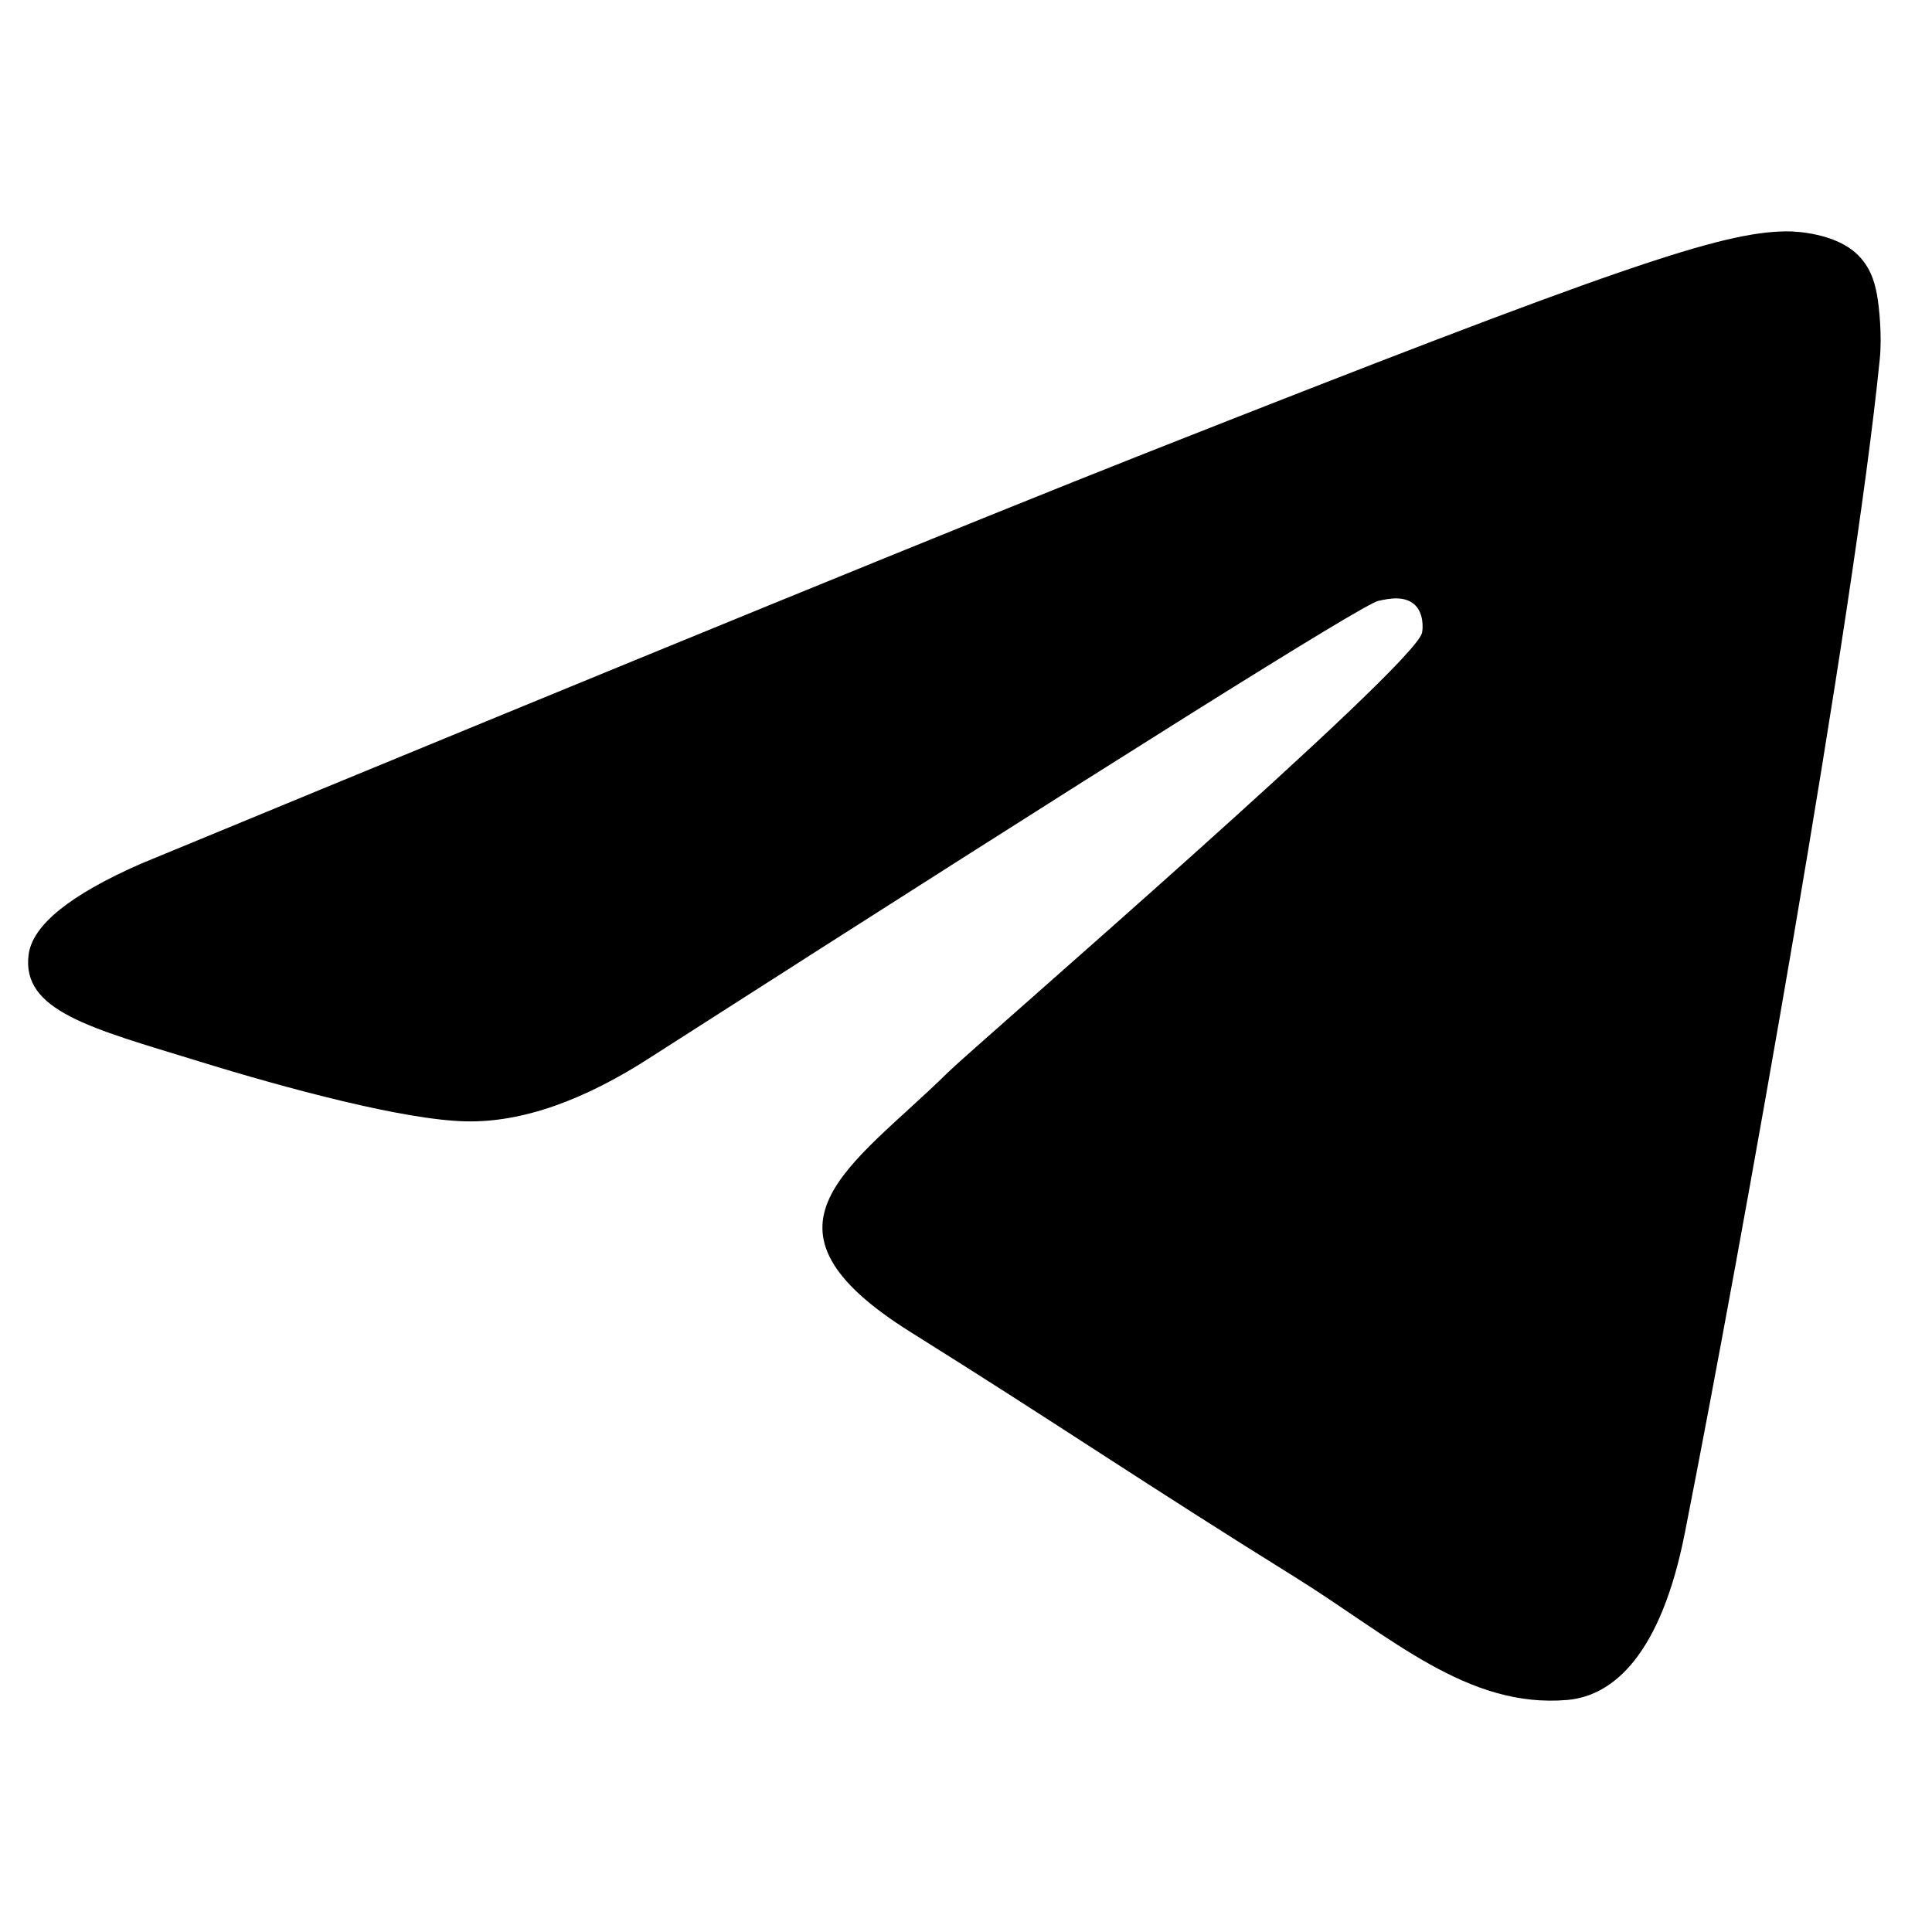
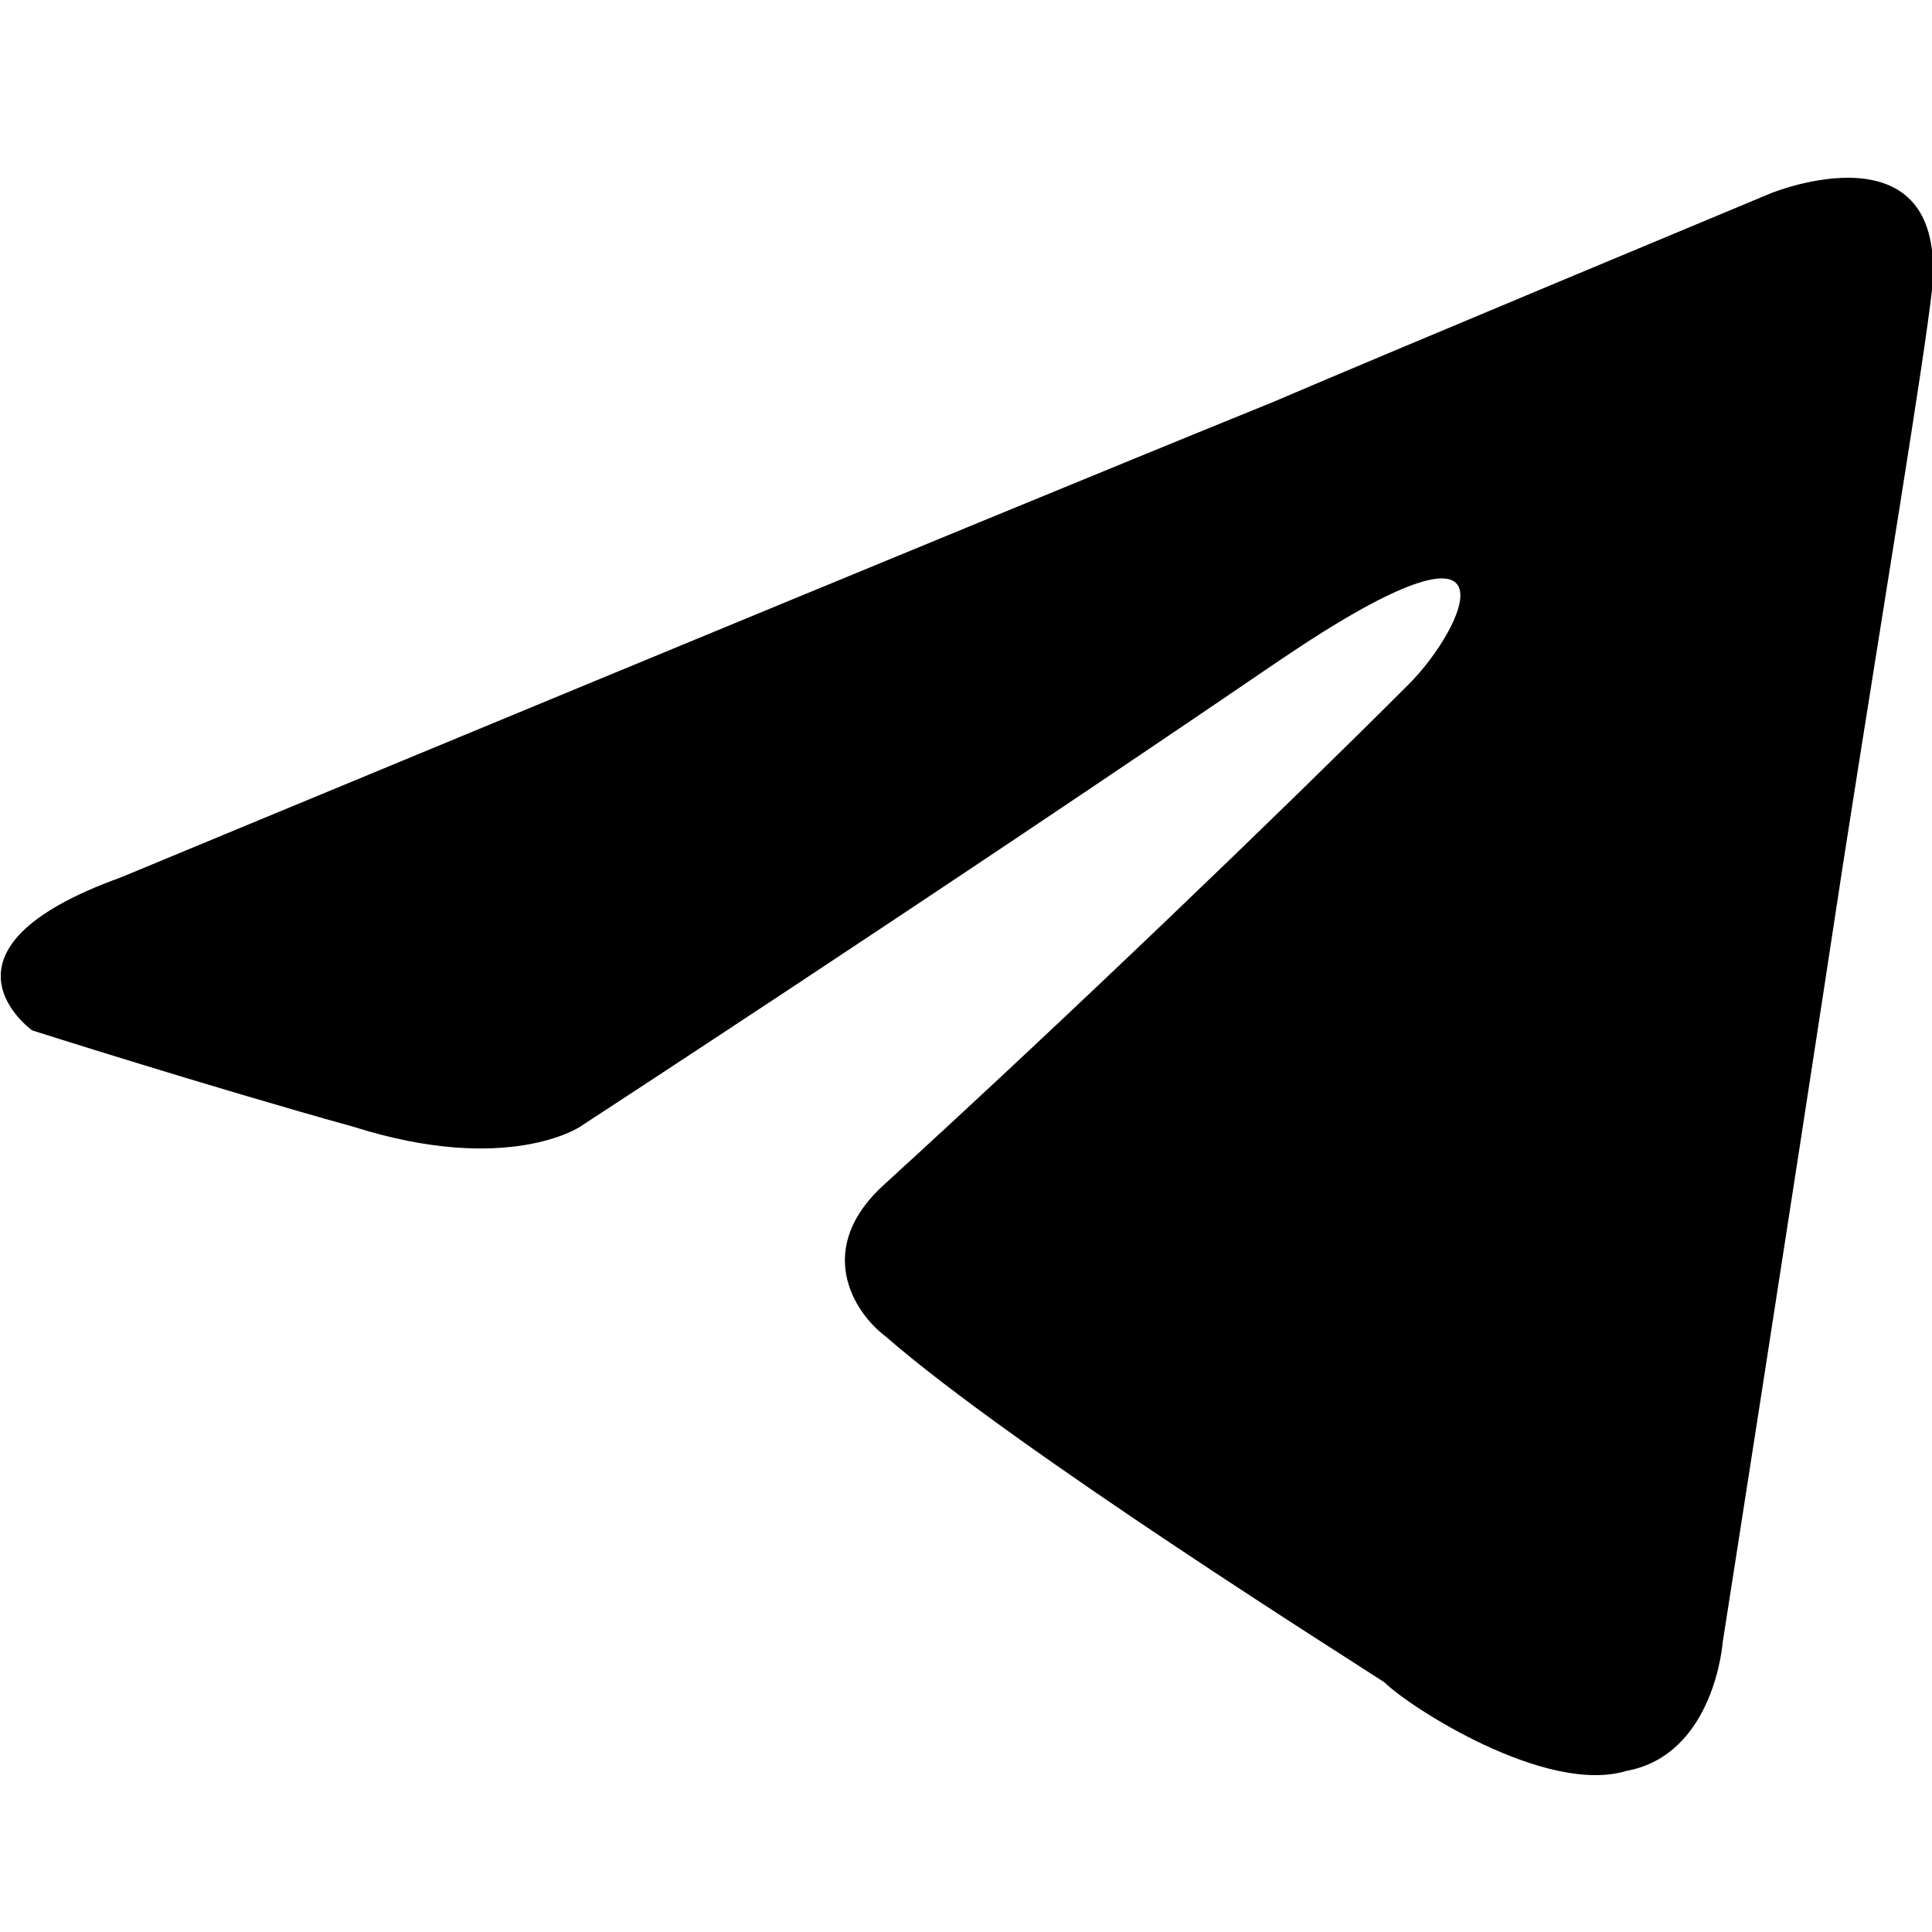
- <svg xmlns="http://www.w3.org/2000/svg" version="1.1" width="1000" height="1000" viewBox="0 0 1000 1000" xml:space="preserve">
-   <defs>
- </defs>
-   <rect x="0" y="0" width="100%" height="100%" fill="rgba(255,255,255,0)" />
-   <g transform="matrix(5.993 0 0 5.6818 493.9824 499.9994)" id="706280">
-     <path style="stroke: none; stroke-width: 1; stroke-dasharray: none; stroke-linecap: butt; stroke-dashoffset: 0; stroke-linejoin: miter; stroke-miterlimit: 4; is-custom-font: none; font-file-url: none; fill: rgb(0,0,0); fill-rule: evenodd; opacity: 1;" vector-effect="non-scaling-stroke" transform=" translate(-96.0001, -95.9259)" d="M 25.725 86.617 C 69.048 67.739 97.925 55.278 112.387 49.262 C 153.649 32.077 162.218 29.093 167.802 29.001 C 169.034 28.985 171.787 29.277 173.572 30.724 C 175.064 31.954 175.479 33.6 175.68 34.755 C 175.88 35.908 176.126 38.554 175.926 40.616 C 173.695 64.124 164.018 121.201 159.095 147.54 C 157.018 158.679 152.91 162.417 148.941 162.787 C 140.31 163.571 133.756 157.079 125.402 151.586 C 112.325 143.017 104.94 137.663 92.248 129.294 C 77.571 119.617 87.079 114.309 95.448 105.616 C 97.633 103.34 135.649 68.724 136.387 65.585 C 136.479 65.185 136.556 63.724 135.695 62.955 C 134.818 62.186 133.541 62.447 132.618 62.663 C 131.31 62.955 110.417 76.77 69.94 104.124 C 64.017 108.201 58.632 110.186 53.833 110.078 C 48.525 109.97 38.309 107.078 30.724 104.601 C 21.417 101.586 15.402 100.016 16.047 94.878 C 16.386 92.201 19.617 89.447 25.725 86.617 Z" stroke-linecap="round" />
-   </g>
+ <svg xmlns="http://www.w3.org/2000/svg" version="1.2" viewBox="0 0 24 24" width="24" height="24">
+   <style>
+   .s0 { fill: #000000 } 
+  </style>
+   <path id="path2" class="s0" d="m1.5 10.9c0 0 10.6-4.4 14.3-5.9 1.4-0.6 6.2-2.6 6.2-2.6 0 0 2.2-0.9 2 1.2-0.1 0.9-0.6 3.9-1.1 7.1-0.7 4.6-1.5 9.7-1.5 9.7 0 0-0.1 1.4-1.2 1.6-1 0.3-2.7-0.8-3-1.1-0.3-0.2-4.6-2.9-6.2-4.3-0.4-0.3-0.9-1.1 0-1.9 2.3-2.1 4.9-4.6 6.5-6.2 0.7-0.7 1.5-2.4-1.6-0.3-4.4 3-8.7 5.8-8.7 5.8 0 0-0.9 0.6-2.8 0-1.8-0.5-4-1.2-4-1.2 0 0-1.4-1 1.1-1.9z" />
</svg>
